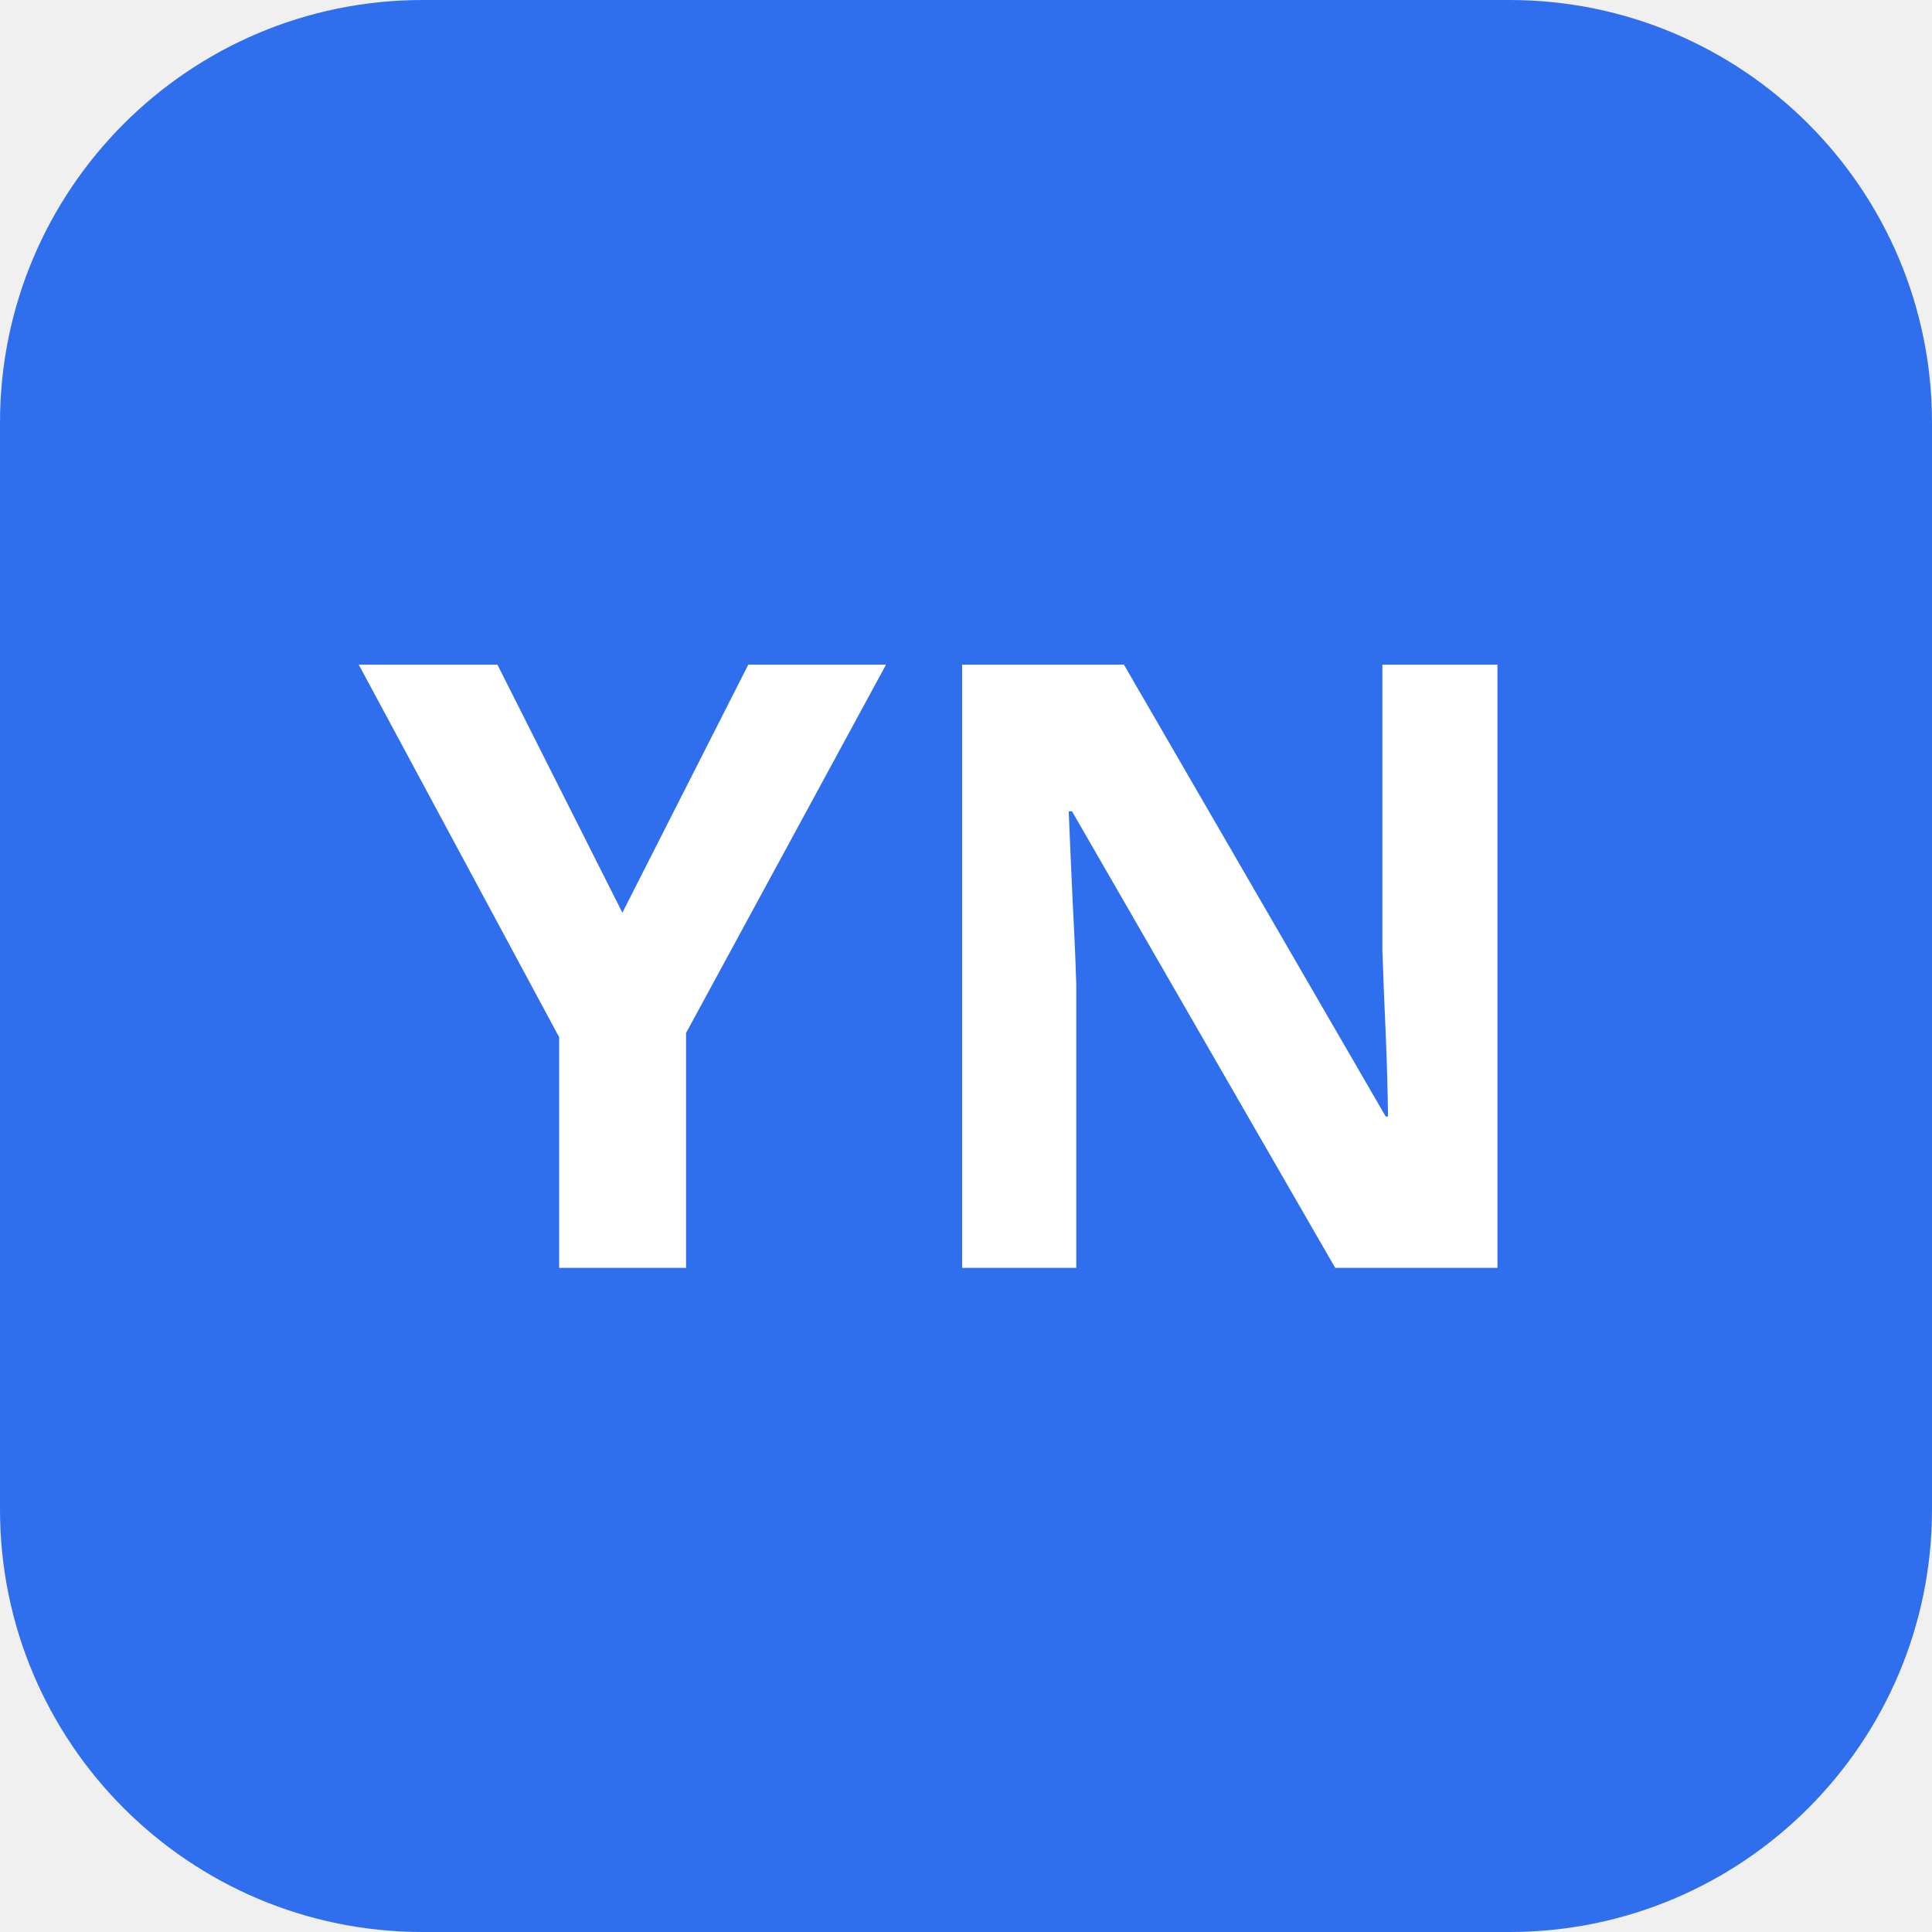
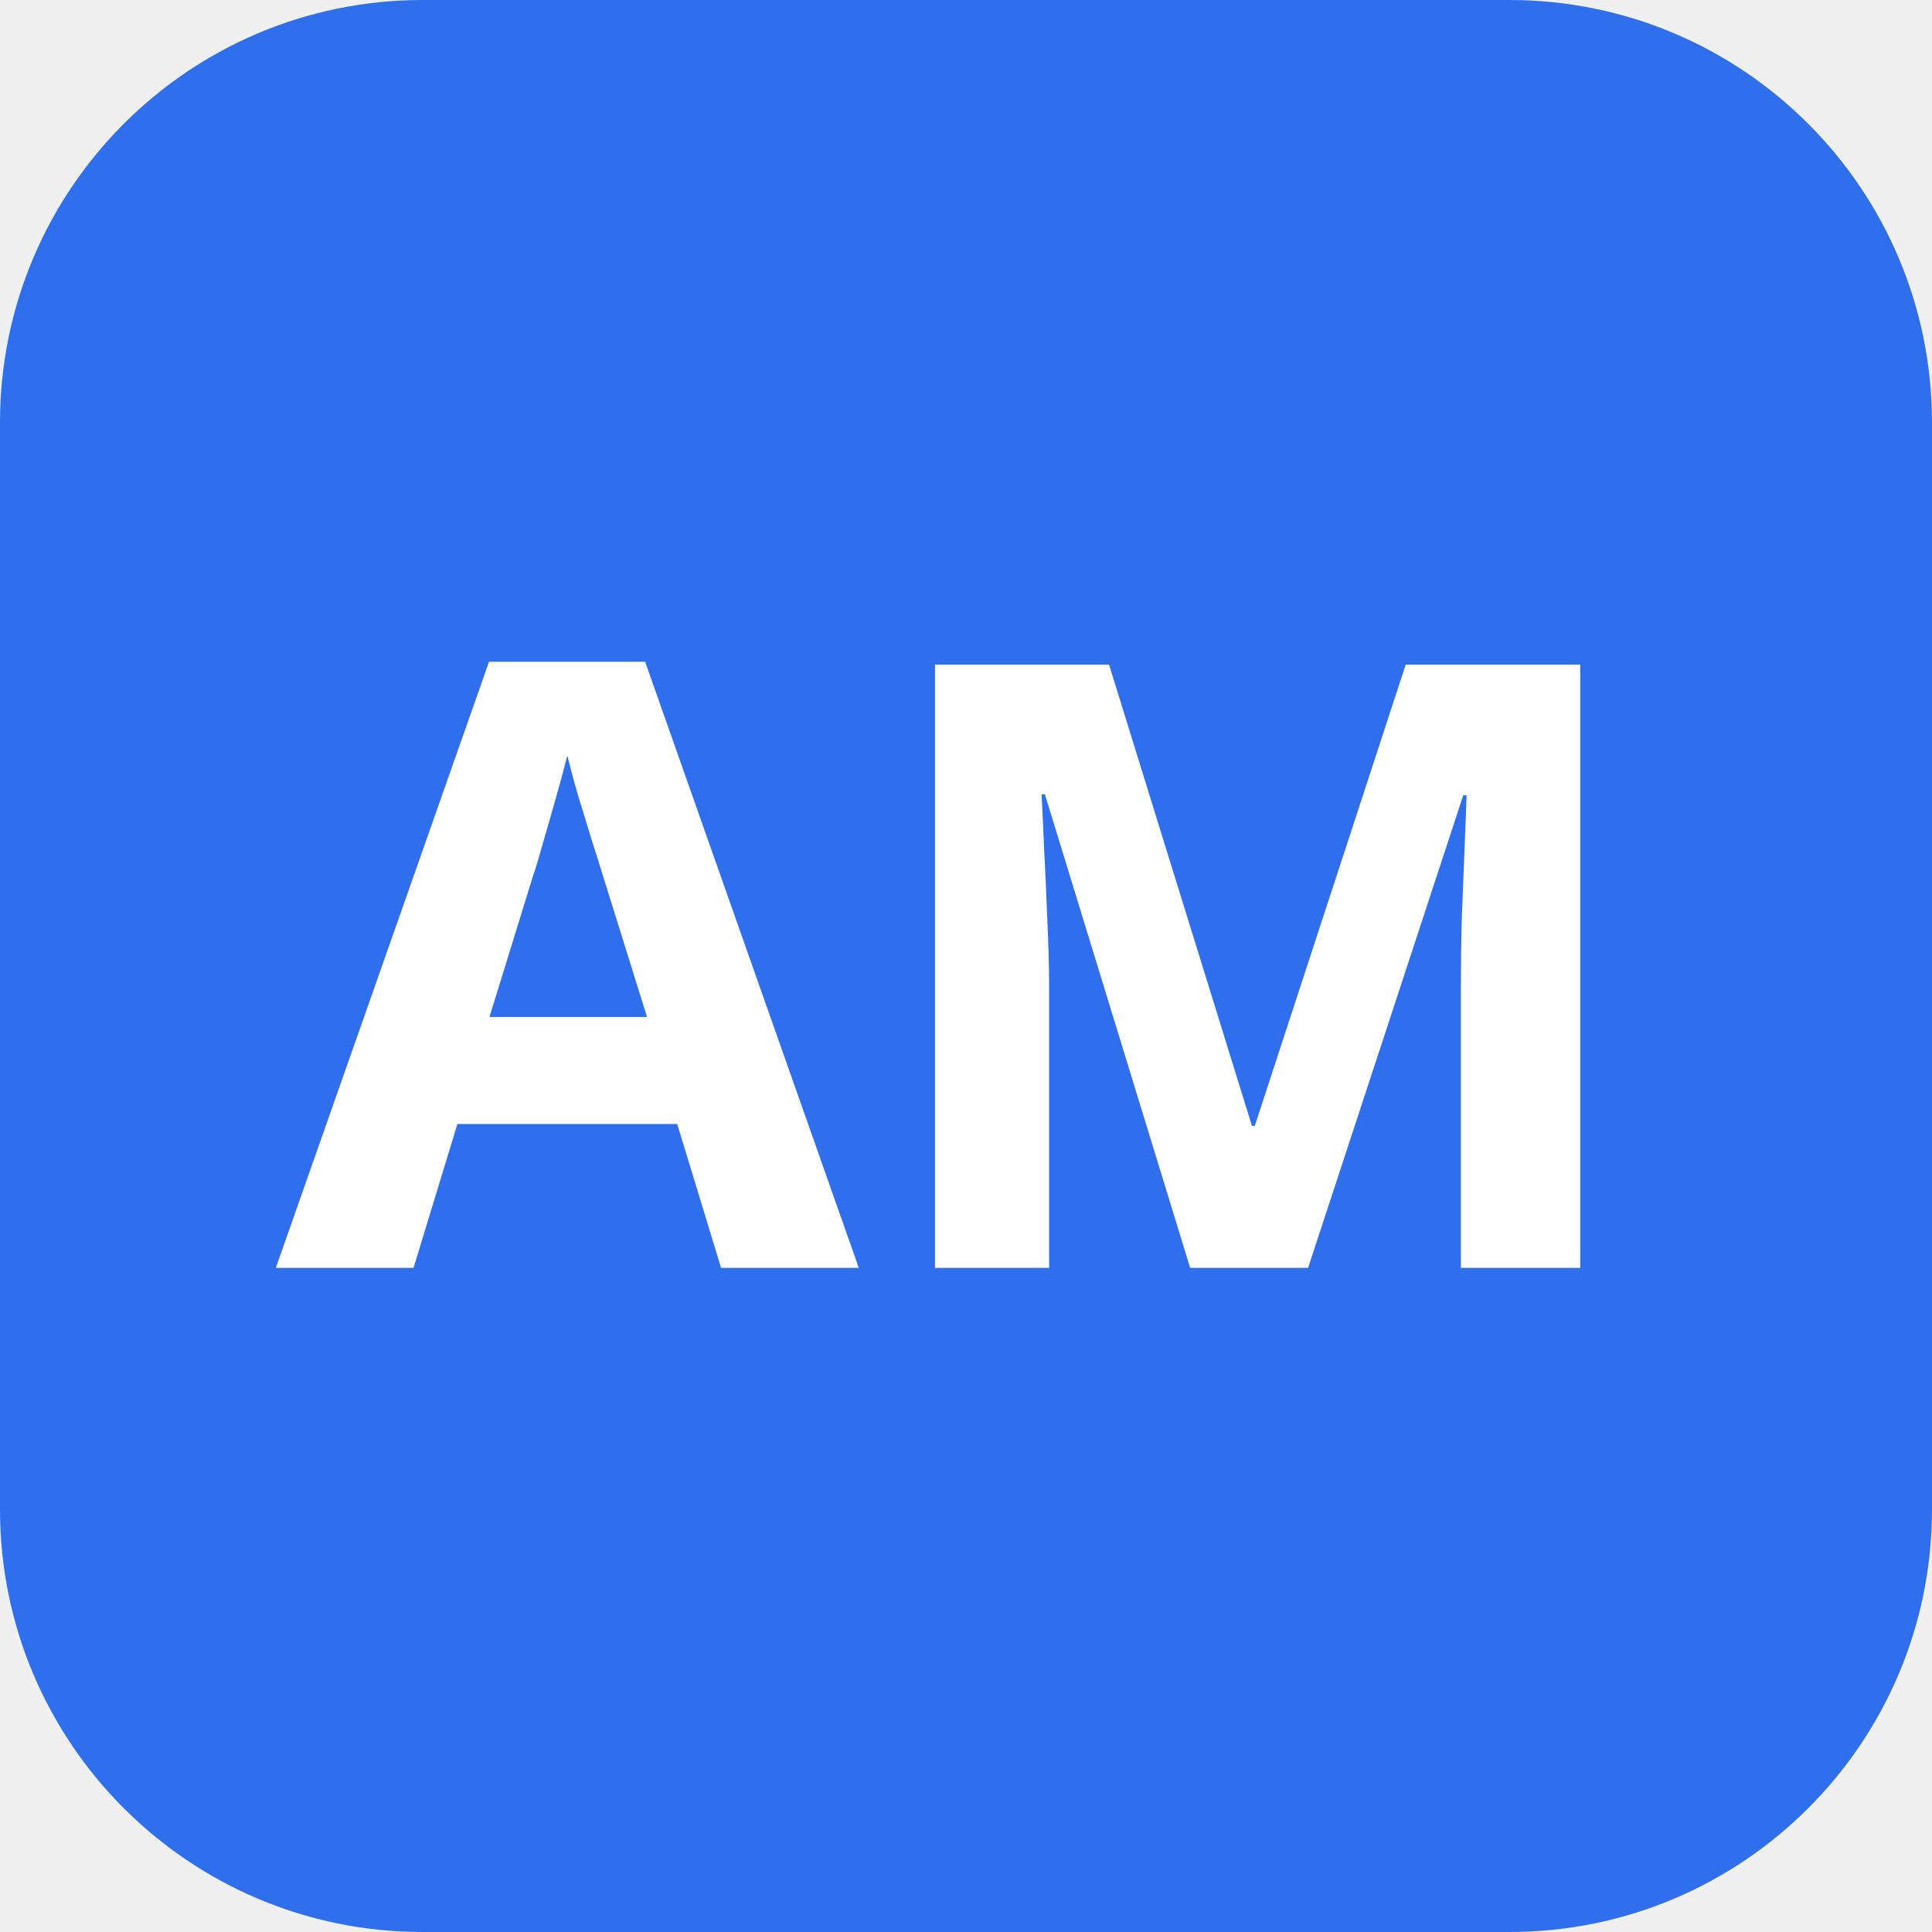
<svg xmlns="http://www.w3.org/2000/svg" viewBox="0 0 64 64">
  <rect width="64" height="64" rx="14" fill="#2f6fed" />
-   <text x="32" y="42" font-family="system-ui,sans-serif" font-size="28" font-weight="800" text-anchor="middle" fill="#fff">YN</text>
+   <text x="32" y="42" font-family="system-ui,sans-serif" font-size="28" font-weight="800" text-anchor="middle" fill="#fff">AM</text>
</svg>
